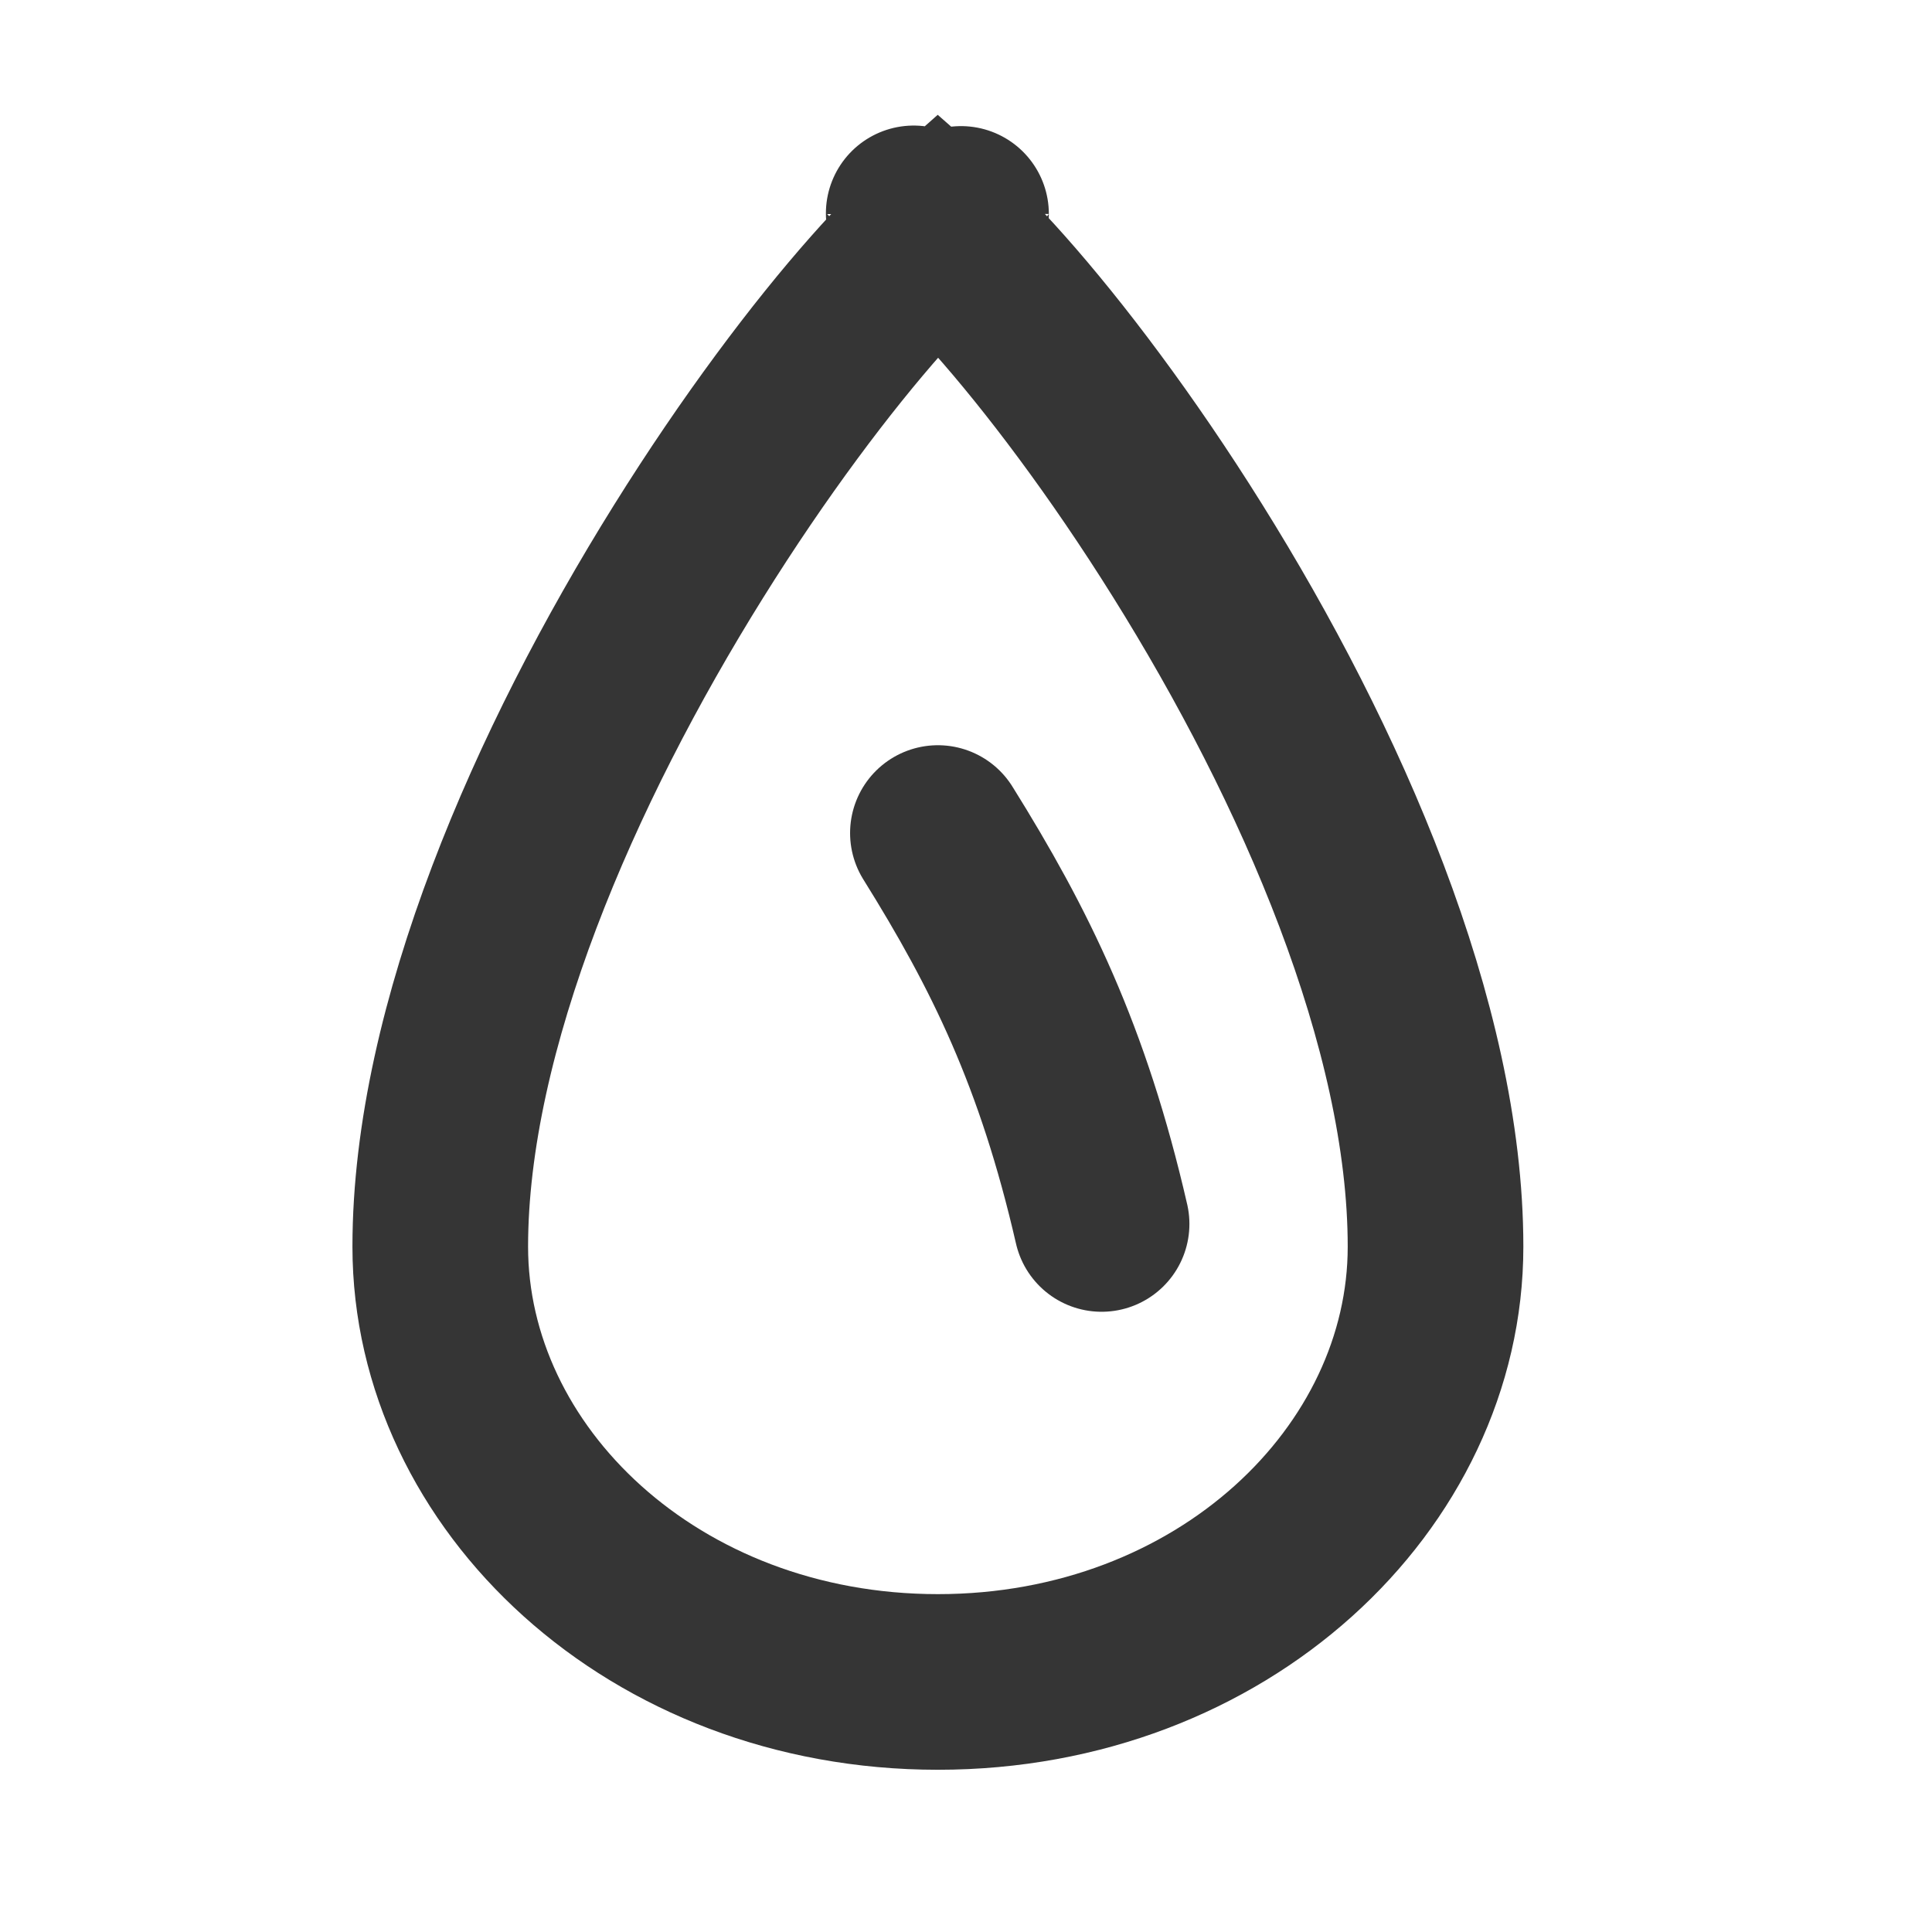
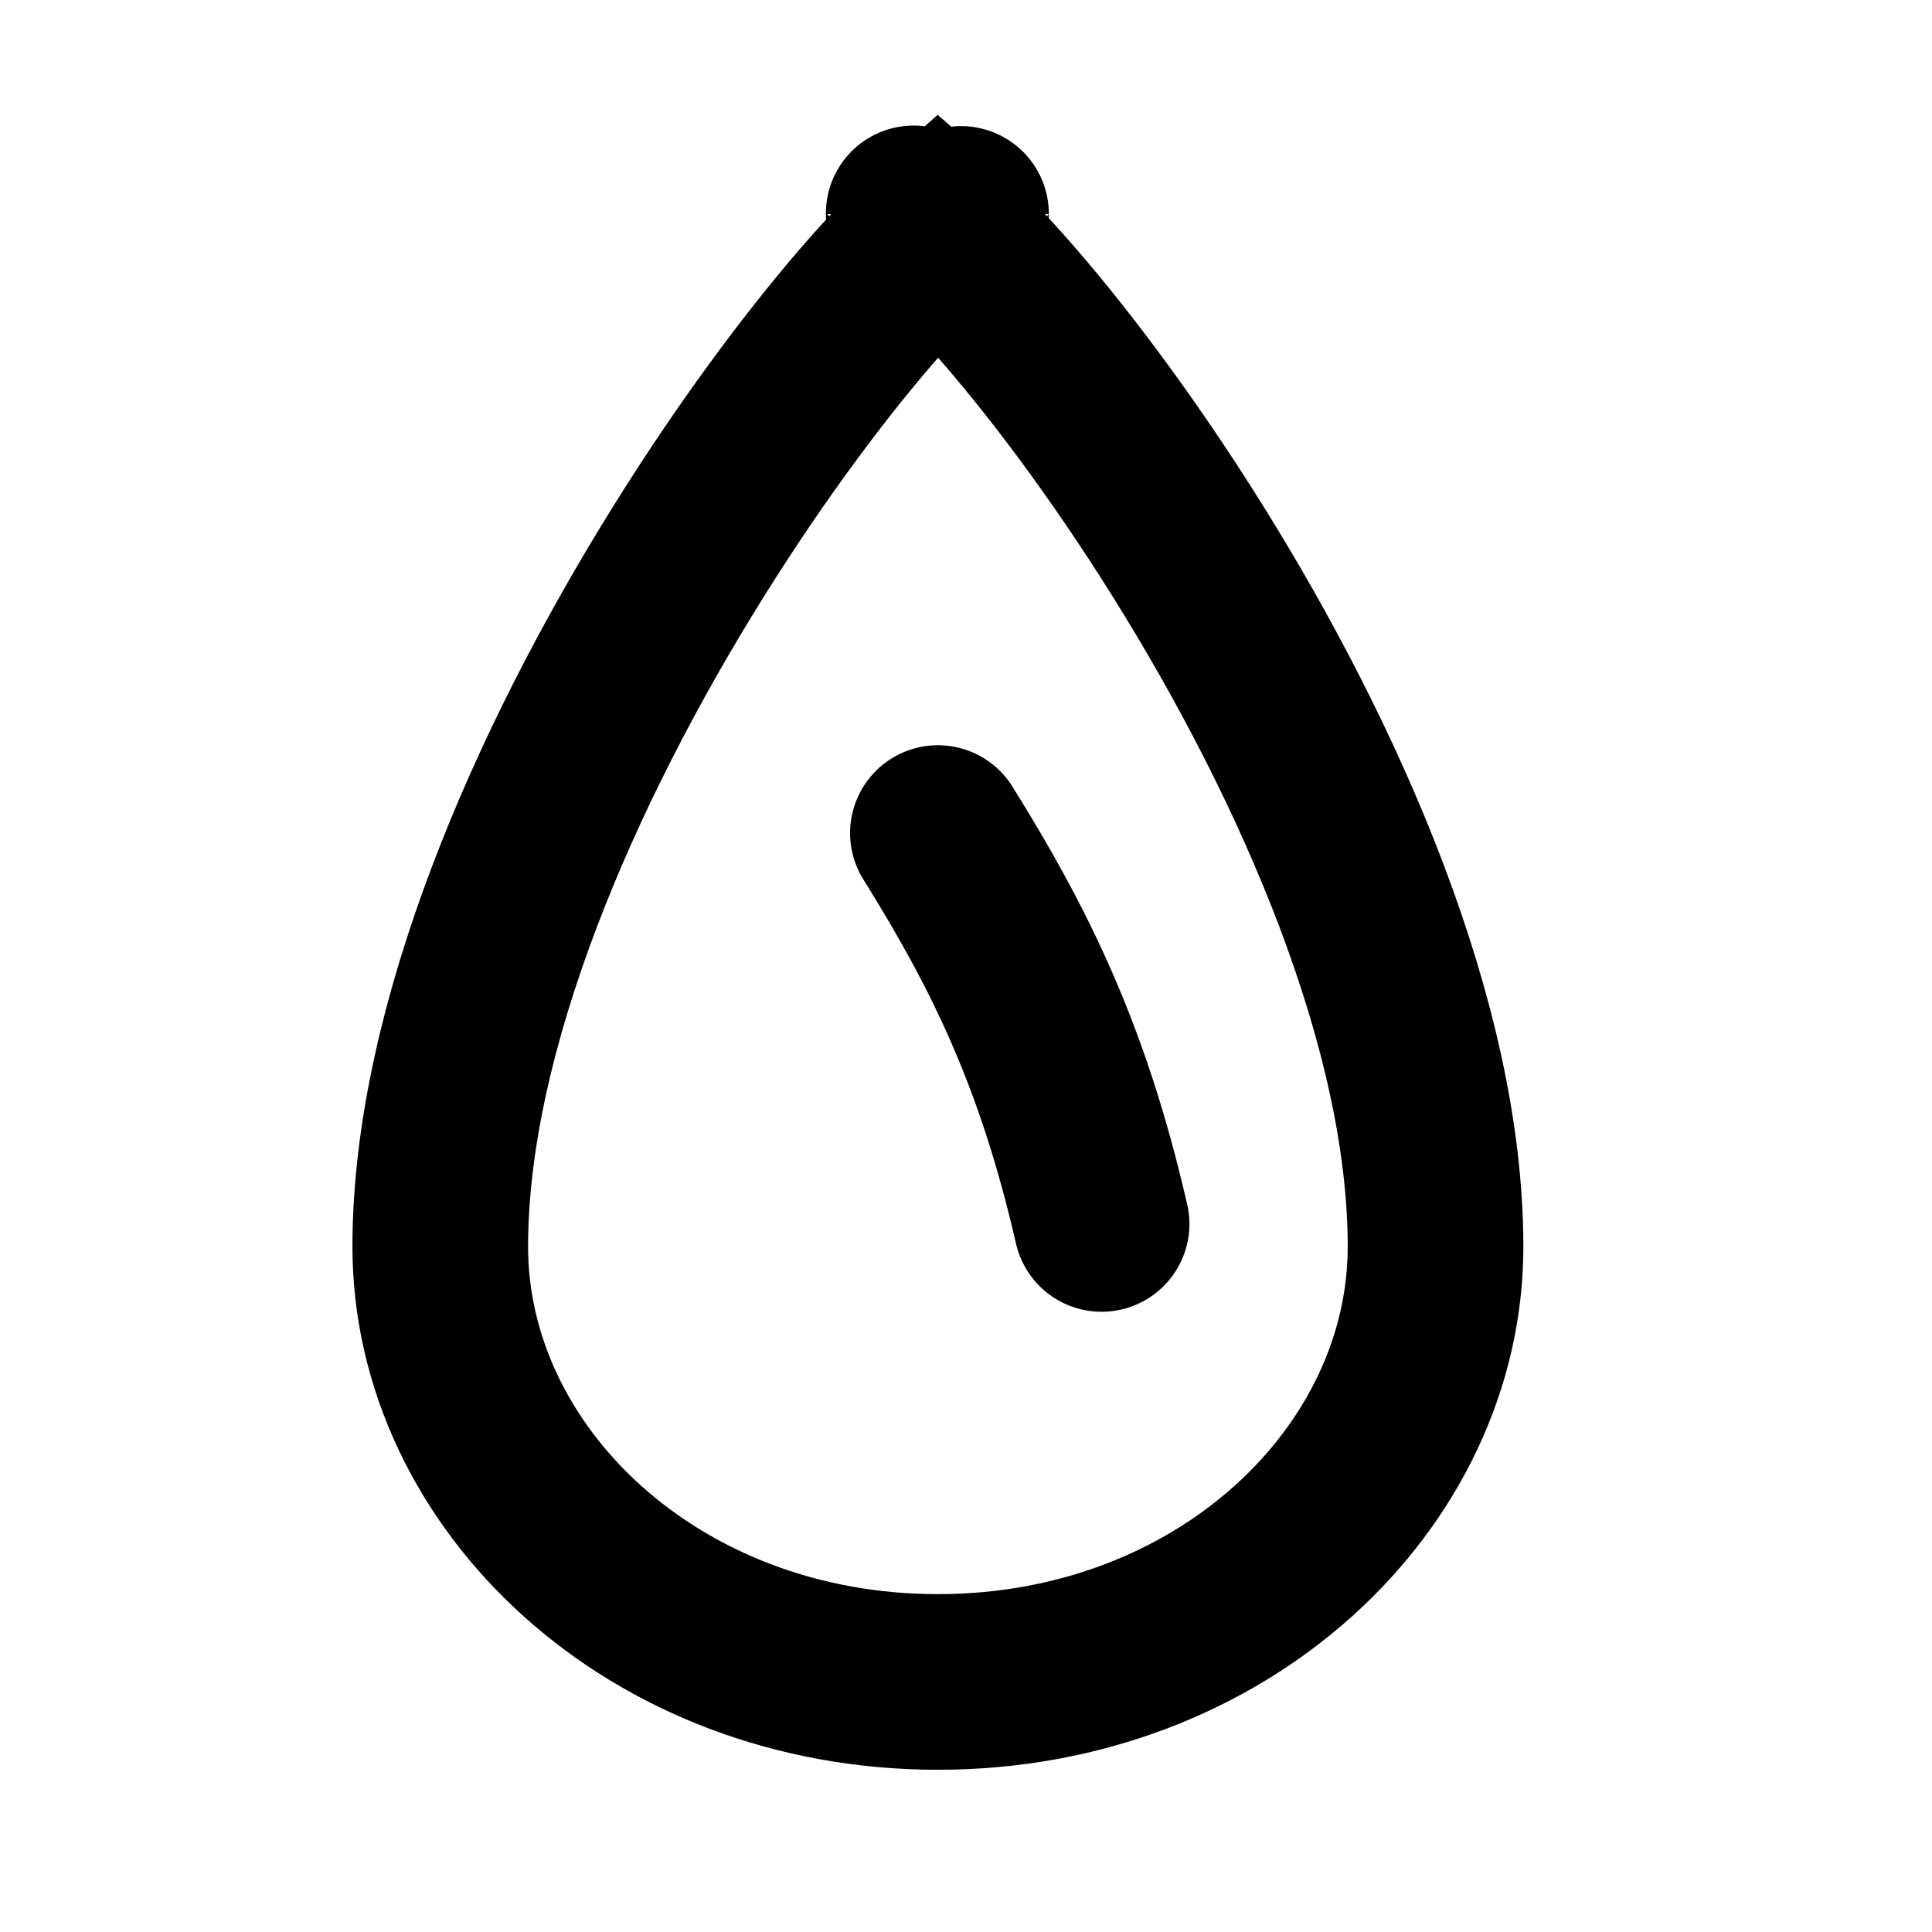
<svg xmlns="http://www.w3.org/2000/svg" width="33" height="33" viewBox="0 0 33 33" fill="none">
-   <path d="M24.52 21.294C24.52 25.245 20.877 28.729 16.02 28.729C11.162 28.729 7.52 25.245 7.52 21.294C7.52 17.549 9.478 13.079 11.757 9.425C12.879 7.625 14.035 6.093 14.978 5.028C15.391 4.561 15.744 4.205 16.021 3.96C16.298 4.203 16.651 4.557 17.063 5.021C18.006 6.082 19.162 7.608 20.283 9.403C22.56 13.046 24.52 17.517 24.52 21.294ZM16.415 3.654C16.444 3.638 16.442 3.642 16.414 3.655C16.414 3.654 16.415 3.654 16.415 3.654ZM15.628 3.656C15.601 3.643 15.599 3.639 15.627 3.655C15.628 3.655 15.628 3.655 15.628 3.656Z" stroke="#353535" stroke-width="3" />
-   <path d="M18.816 20.906C18.157 18.038 17.256 16.211 16.02 14.229" stroke="#353535" stroke-width="3" stroke-linecap="round" />
+   <path d="M24.52 21.294C24.52 25.245 20.877 28.729 16.02 28.729C11.162 28.729 7.52 25.245 7.52 21.294C7.52 17.549 9.478 13.079 11.757 9.425C12.879 7.625 14.035 6.093 14.978 5.028C15.391 4.561 15.744 4.205 16.021 3.96C16.298 4.203 16.651 4.557 17.063 5.021C18.006 6.082 19.162 7.608 20.283 9.403C22.56 13.046 24.52 17.517 24.52 21.294ZM16.415 3.654C16.444 3.638 16.442 3.642 16.414 3.655C16.414 3.654 16.415 3.654 16.415 3.654ZM15.628 3.656C15.601 3.643 15.599 3.639 15.627 3.655C15.628 3.655 15.628 3.655 15.628 3.656Z" stroke="currentColor" stroke-width="3" />
+   <path d="M18.816 20.906C18.157 18.038 17.256 16.211 16.02 14.229" stroke="currentColor" stroke-width="3" stroke-linecap="round" />
</svg>
